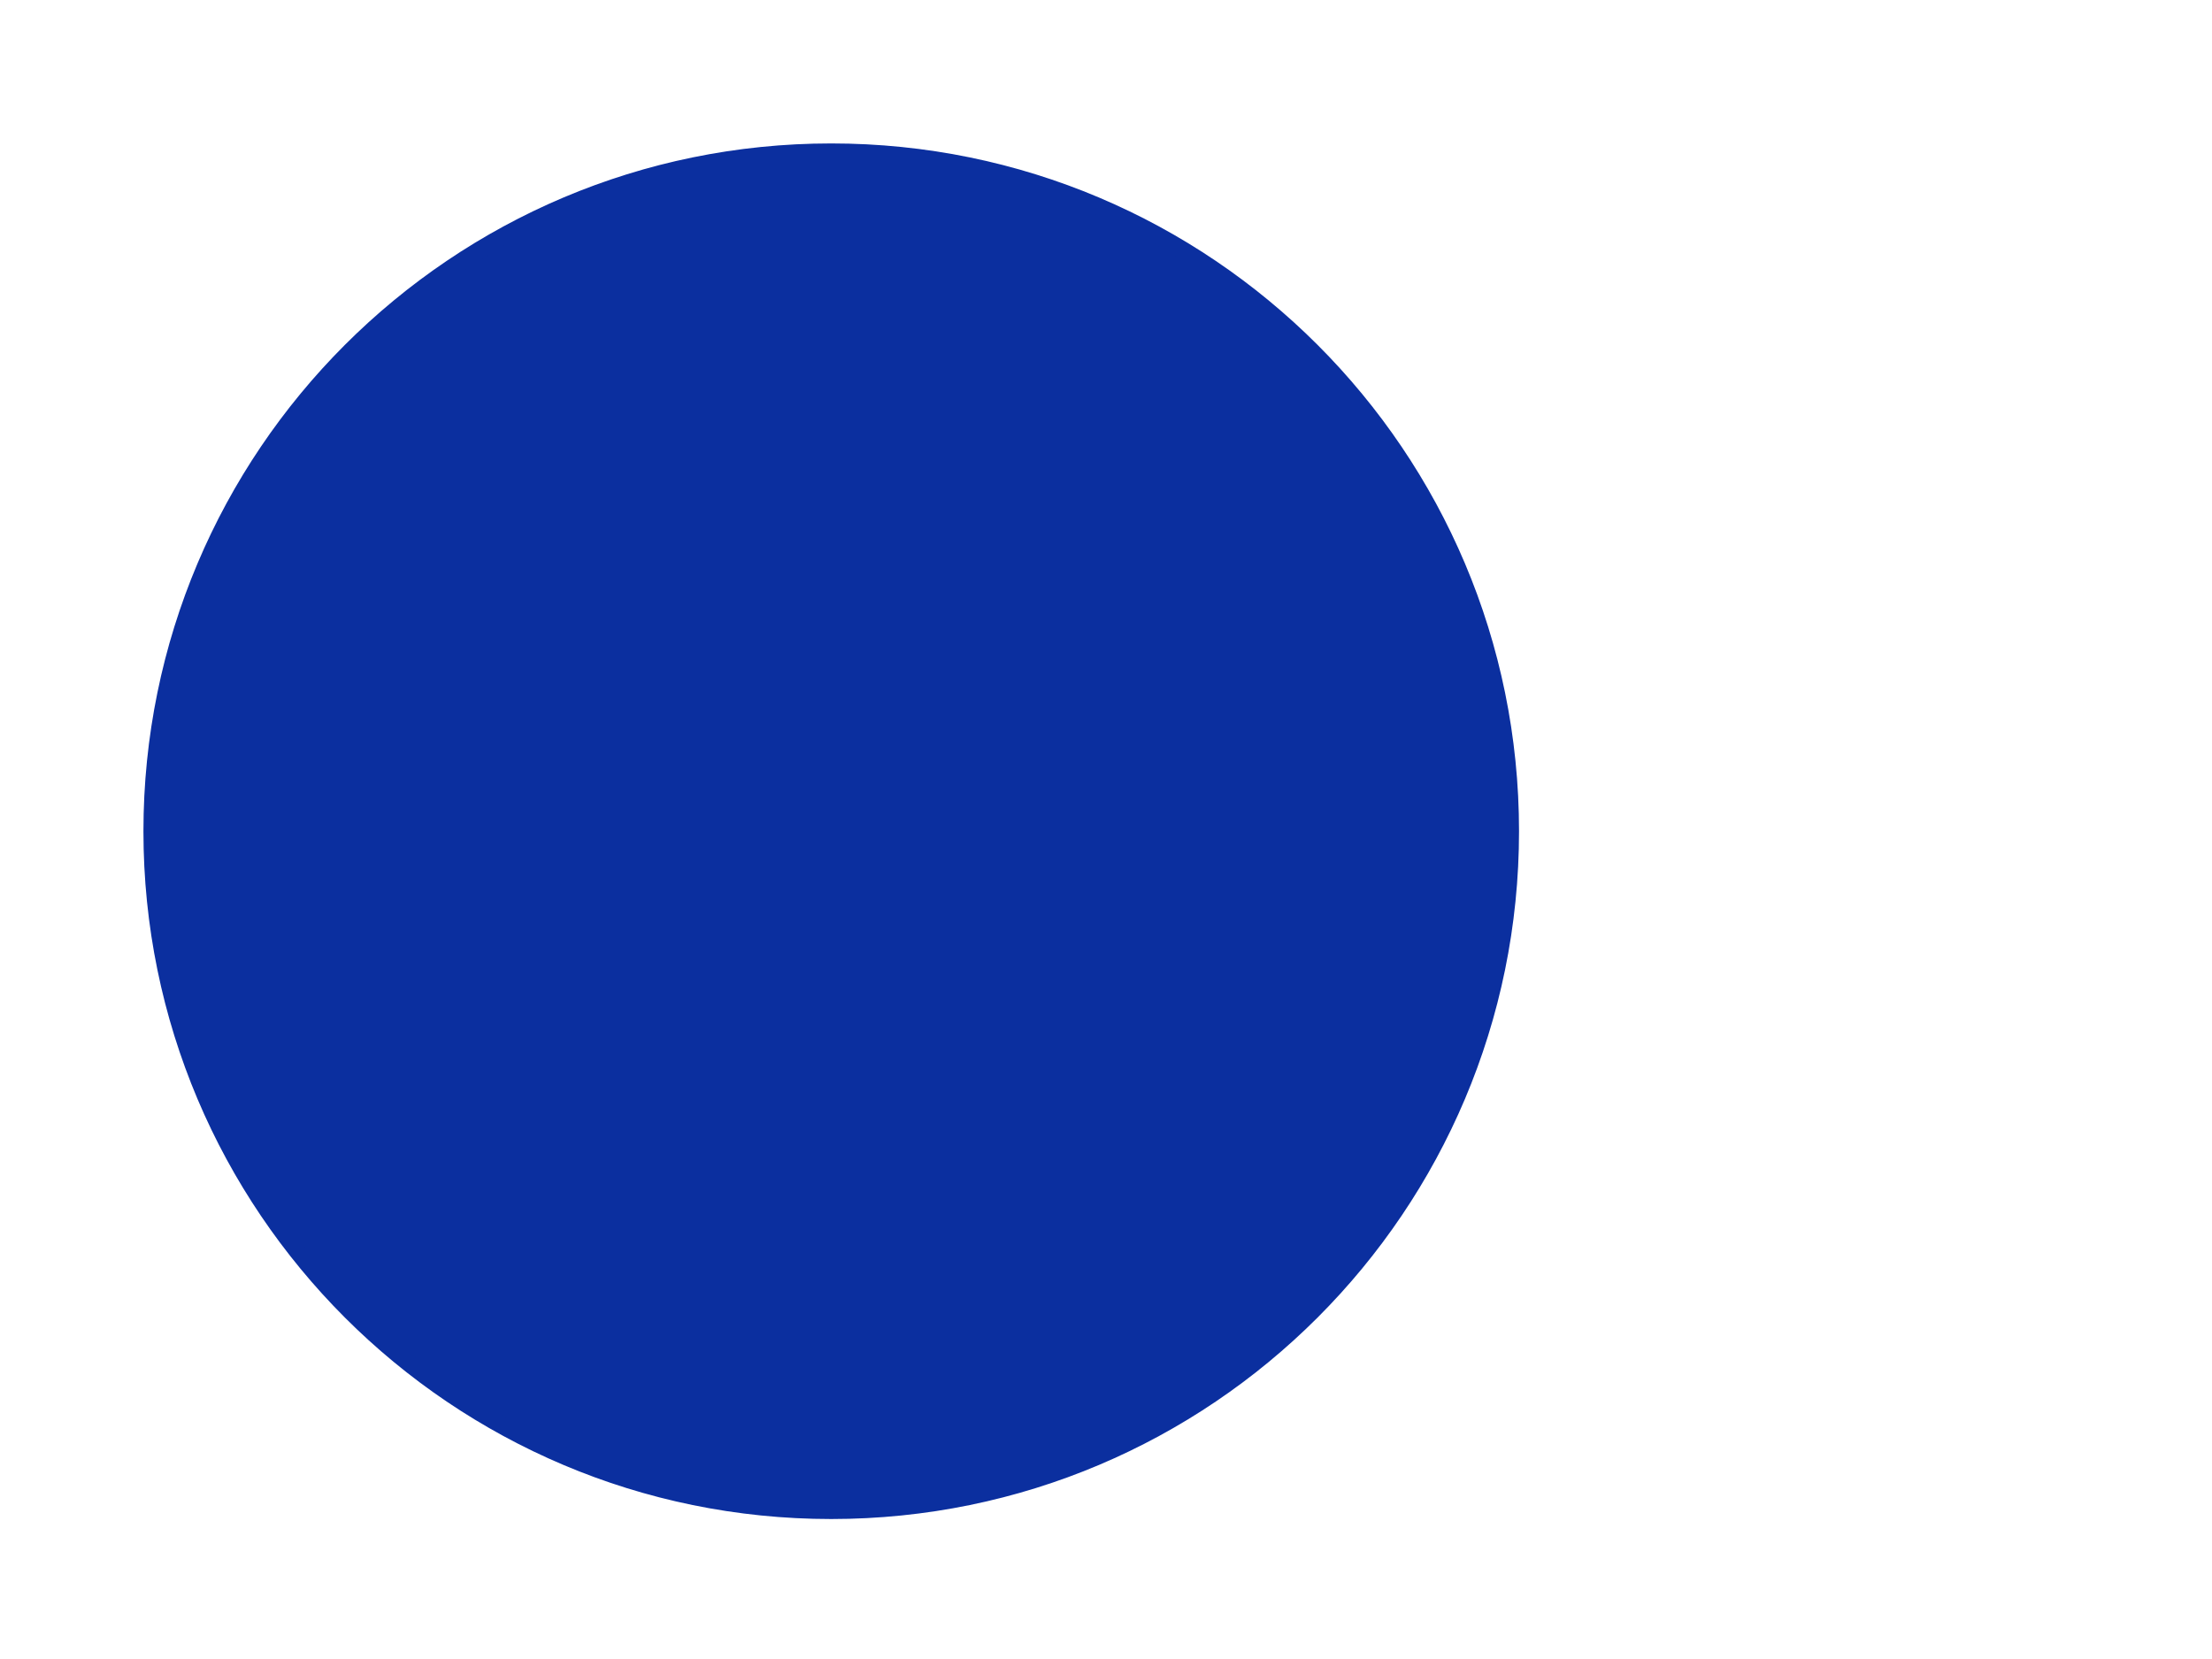
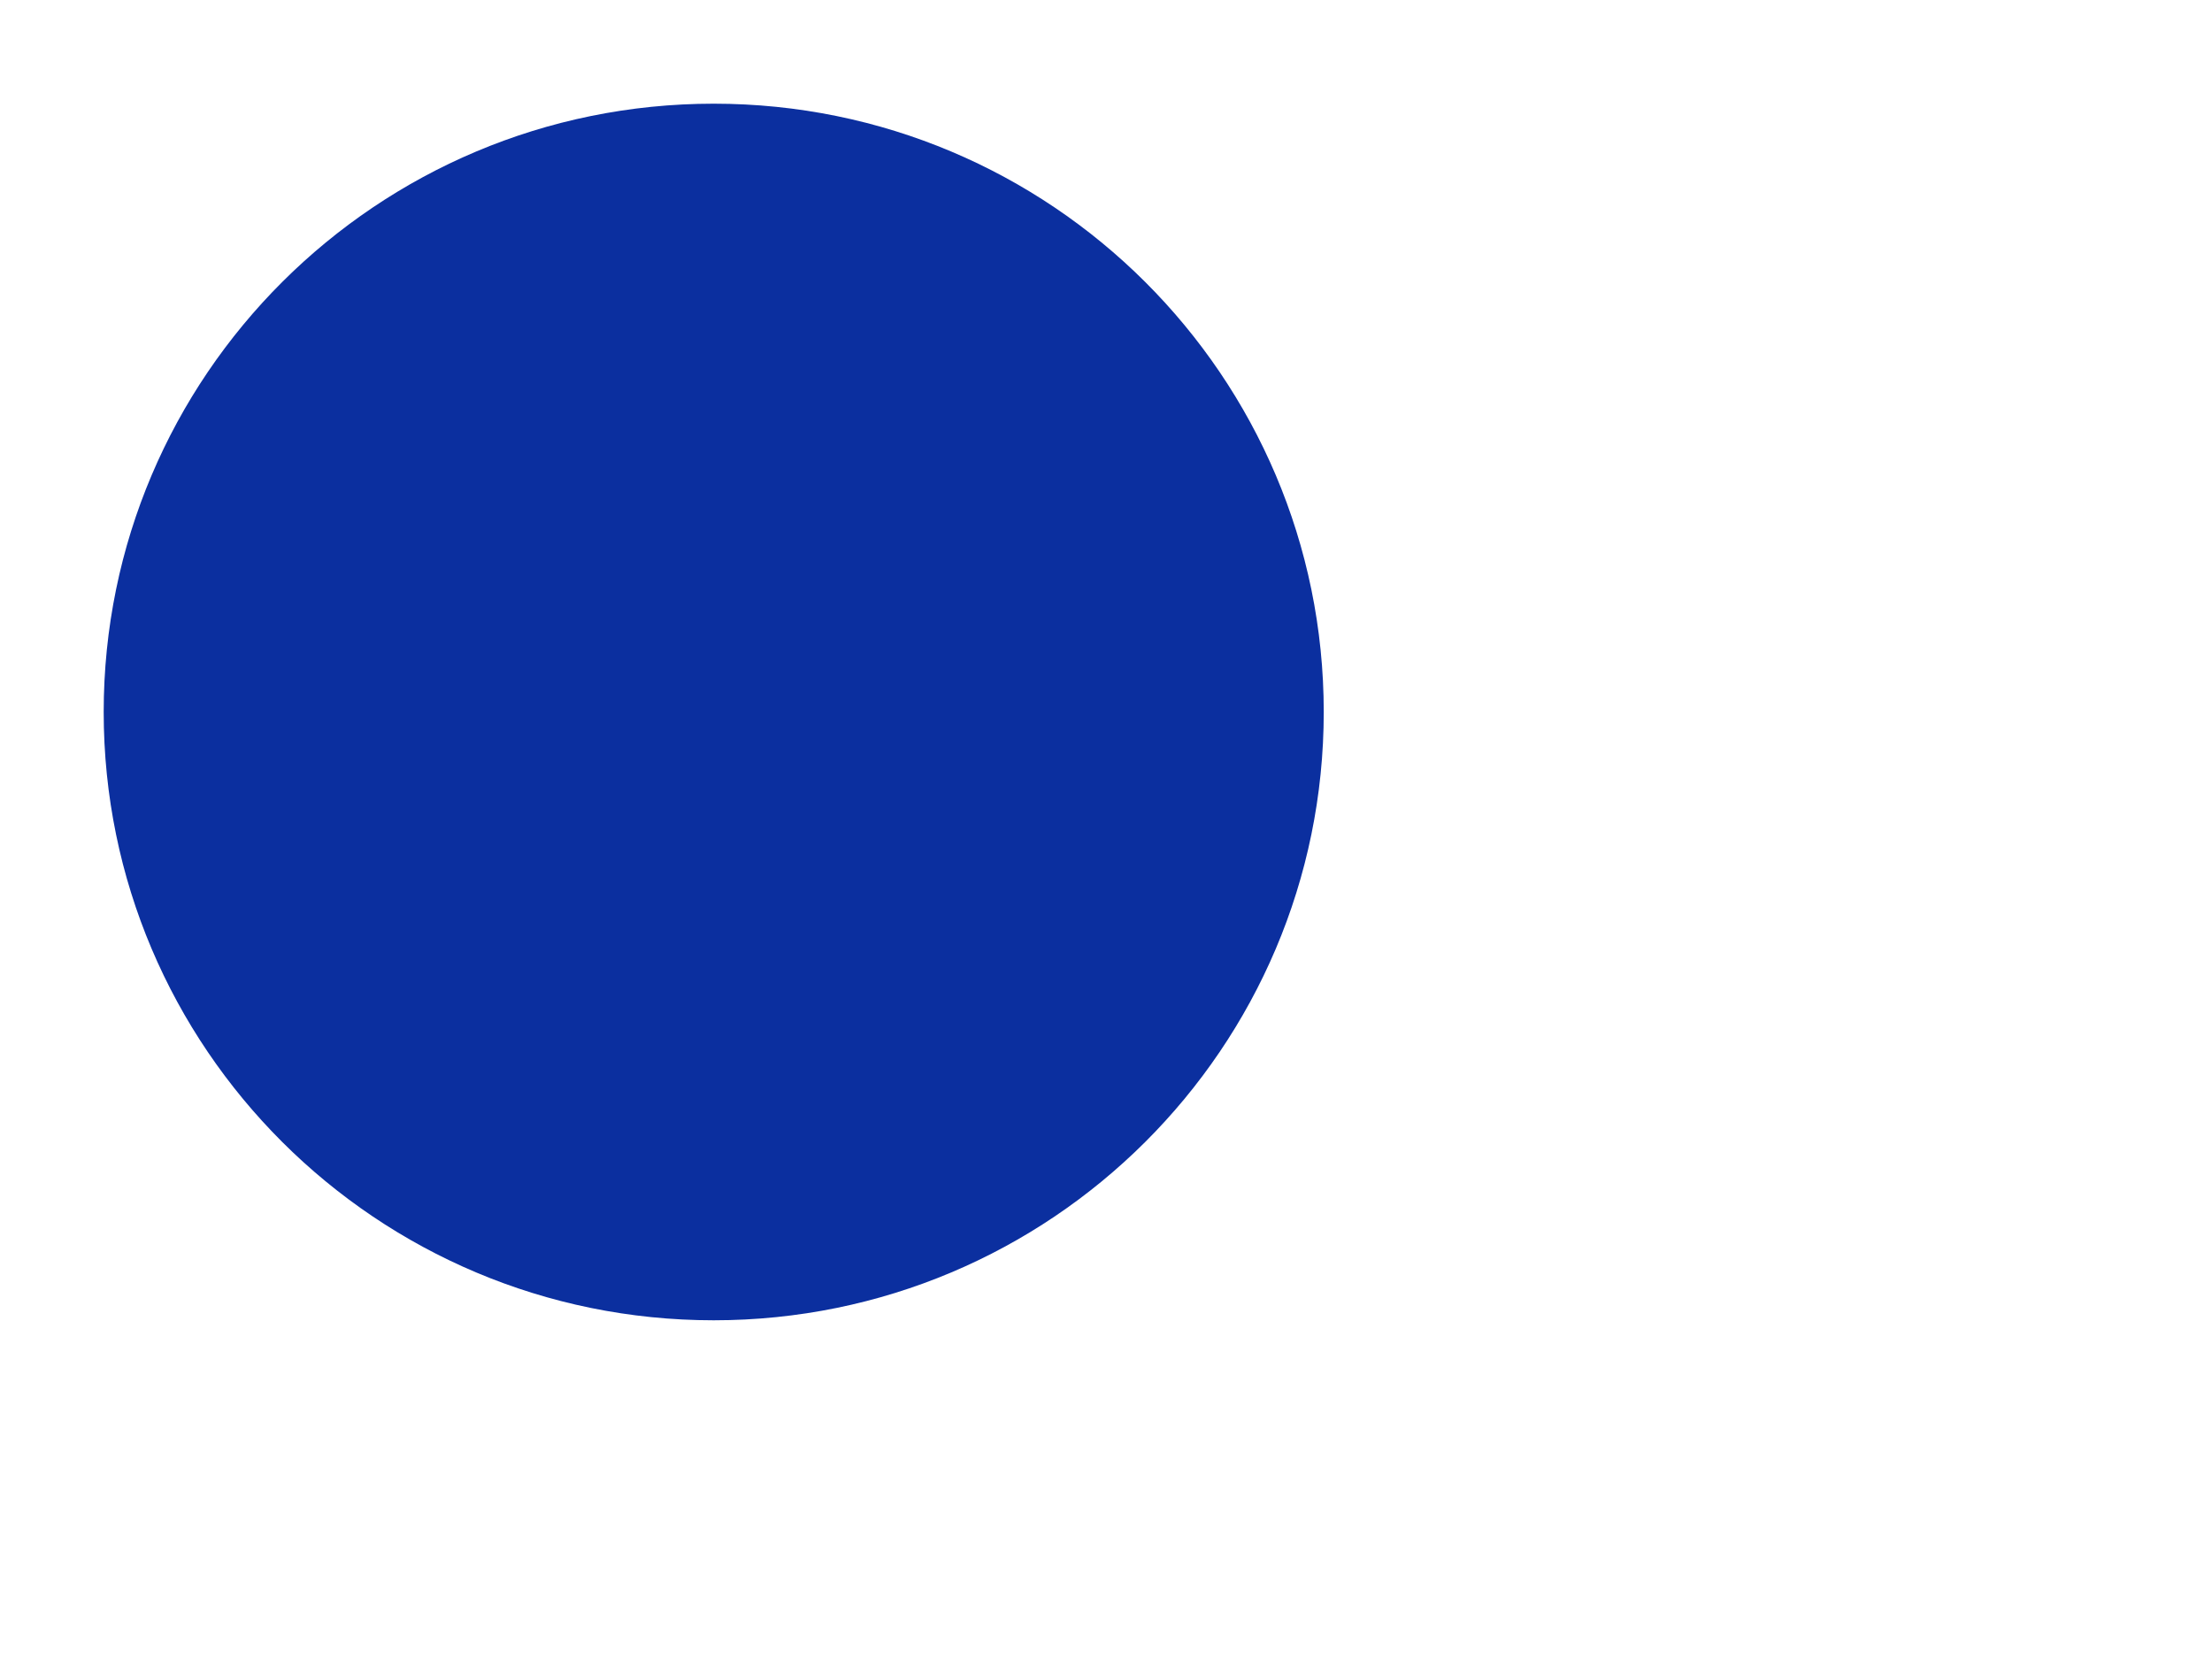
<svg xmlns="http://www.w3.org/2000/svg" width="640" height="480">
  <g class="layer">
-     <ellipse cx="240.5" cy="240.5" fill="#0b2f9f" id="svg_1" rx="196.5" ry="196.5" stroke="#0b2f9f" stroke-width="5" />
+     <ellipse cx="206.5" cy="206" fill="#0b2f9f" id="svg_1" rx="176.5" ry="176" stroke="#0b2f9f" stroke-width="0" />
  </g>
</svg>
